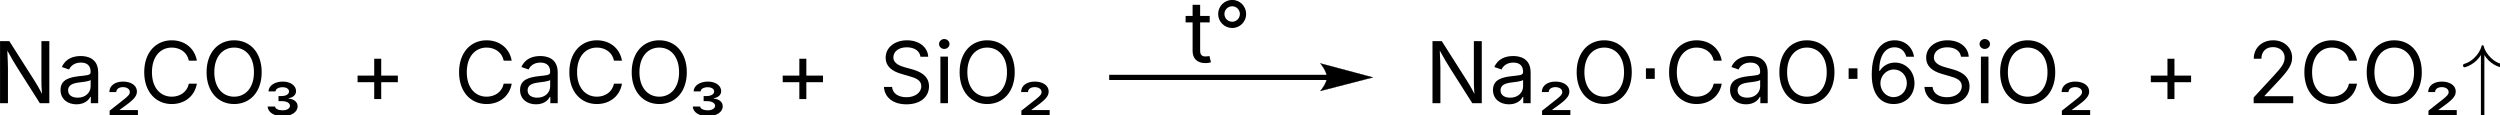
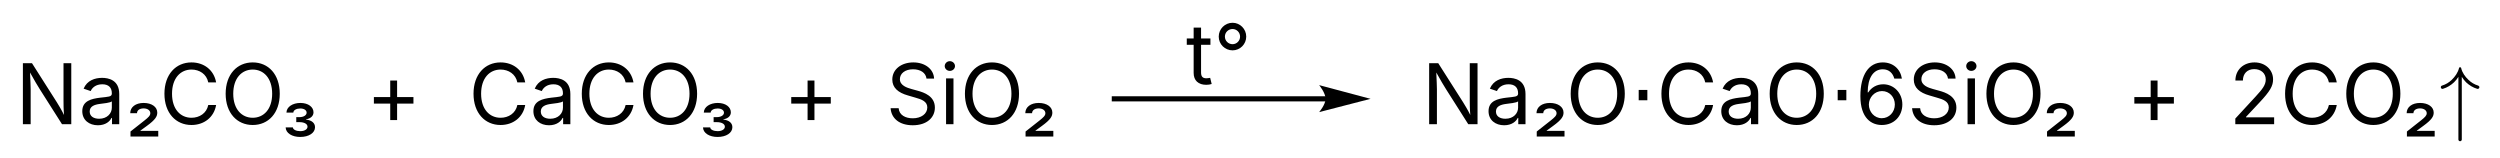
- <svg xmlns="http://www.w3.org/2000/svg" width="429.562" height="19.651">
+ <svg xmlns="http://www.w3.org/2000/svg" width="437.562" height="27.651">
  <defs>
    <path id="a" d="M-21.998 44.729h318.971v81.759H-21.998Z" />
    <path id="b" d="M-21.998 44.729h318.971v81.759H-21.998Z" />
  </defs>
-   <path stroke="transparent" d="M228.082 13.748h-37.497v-.9h37.498z" stroke-width=".075" />
-   <path stroke="transparent" d="m235.882 13.298-9 2.325s1.125-1.308 1.125-2.325c0-1.05-1.125-2.4-1.125-2.4l9 2.4" stroke-width=".075" />
-   <path stroke="#000" fill="transparent" d="m235.882 13.298-9 2.325s1.125-1.308 1.125-2.325c0-1.05-1.125-2.4-1.125-2.4l9 2.4" stroke-width=".05" />
-   <text xml:space="preserve" style="font-size:14.667px;line-height:1.25;font-family:Inter;-inkscape-font-specification:&quot;Inter, Normal&quot;;font-variant-ligatures:none;white-space:pre;shape-inside:url(#a);display:inline" transform="translate(20.706 -40.568)">
+   <path d="M228.082 13.748h-37.497v-.9h37.498z" style="stroke:none;stroke-width:.004;stroke-dasharray:none;stroke-opacity:0" transform="translate(4 4)" />
+   <path d="m235.882 13.298-9 2.325s1.125-1.308 1.125-2.325c0-1.05-1.125-2.4-1.125-2.4l9 2.4" style="stroke:none;stroke-width:.004;stroke-dasharray:none;stroke-opacity:0" transform="translate(4 4)" />
+   <path fill="transparent" d="m235.882 13.298-9 2.325s1.125-1.308 1.125-2.325c0-1.05-1.125-2.4-1.125-2.4l9 2.4" style="stroke:none;stroke-width:.003;stroke-dasharray:none;stroke-opacity:0" transform="translate(4 4)" />
+   <text xml:space="preserve" style="font-size:14.667px;line-height:1.25;font-family:Inter;-inkscape-font-specification:&quot;Inter, Normal&quot;;font-variant-ligatures:none;white-space:pre;shape-inside:url(#a);display:inline;stroke:none;stroke-width:.05;stroke-dasharray:none;stroke-opacity:0" transform="translate(24.706 -36.568)">
    <tspan x="-21.998" y="58.302">Na₂CO₃  +  CaCO₃  +  SiO₂</tspan>
  </text>
-   <text xml:space="preserve" style="font-size:14.667px;line-height:1.25;font-family:Inter;-inkscape-font-specification:&quot;Inter, Normal&quot;;font-variant-ligatures:none;white-space:pre;shape-inside:url(#b);display:inline" transform="translate(266.836 -40.568)">
+   <text xml:space="preserve" style="font-size:14.667px;line-height:1.25;font-family:Inter;-inkscape-font-specification:&quot;Inter, Normal&quot;;font-variant-ligatures:none;white-space:pre;shape-inside:url(#b);display:inline;stroke:none;stroke-width:.05;stroke-dasharray:none;stroke-opacity:0" transform="translate(270.836 -36.568)">
    <tspan x="-21.998" y="58.302">Na₂O⋅CaO⋅6SiO₂  +  2CO₂<tspan style="font-family:&quot;Cambria Math&quot;;-inkscape-font-specification:&quot;Cambria Math&quot;">↑</tspan>
    </tspan>
  </text>
-   <text xml:space="preserve" style="font-size:14.667px;line-height:1.25;font-family:Inter;-inkscape-font-specification:&quot;Inter, Normal&quot;;font-variant-ligatures:none" x="203.573" y="10.75">
-     <tspan x="203.573" y="10.75" style="font-style:normal;font-variant:normal;font-weight:400;font-stretch:normal;font-size:14.667px;font-family:Inter;-inkscape-font-specification:Inter">t°</tspan>
+   <text xml:space="preserve" style="font-size:14.667px;line-height:1.25;font-family:Inter;-inkscape-font-specification:&quot;Inter, Normal&quot;;font-variant-ligatures:none;stroke:none;stroke-width:.05;stroke-dasharray:none;stroke-opacity:0" x="203.573" y="10.75" transform="translate(4 4)">
+     <tspan x="203.573" y="10.75" style="font-style:normal;font-variant:normal;font-weight:400;font-stretch:normal;font-size:14.667px;font-family:Inter;-inkscape-font-specification:Inter;stroke:none;stroke-width:.05;stroke-dasharray:none;stroke-opacity:0">t°</tspan>
  </text>
</svg>
